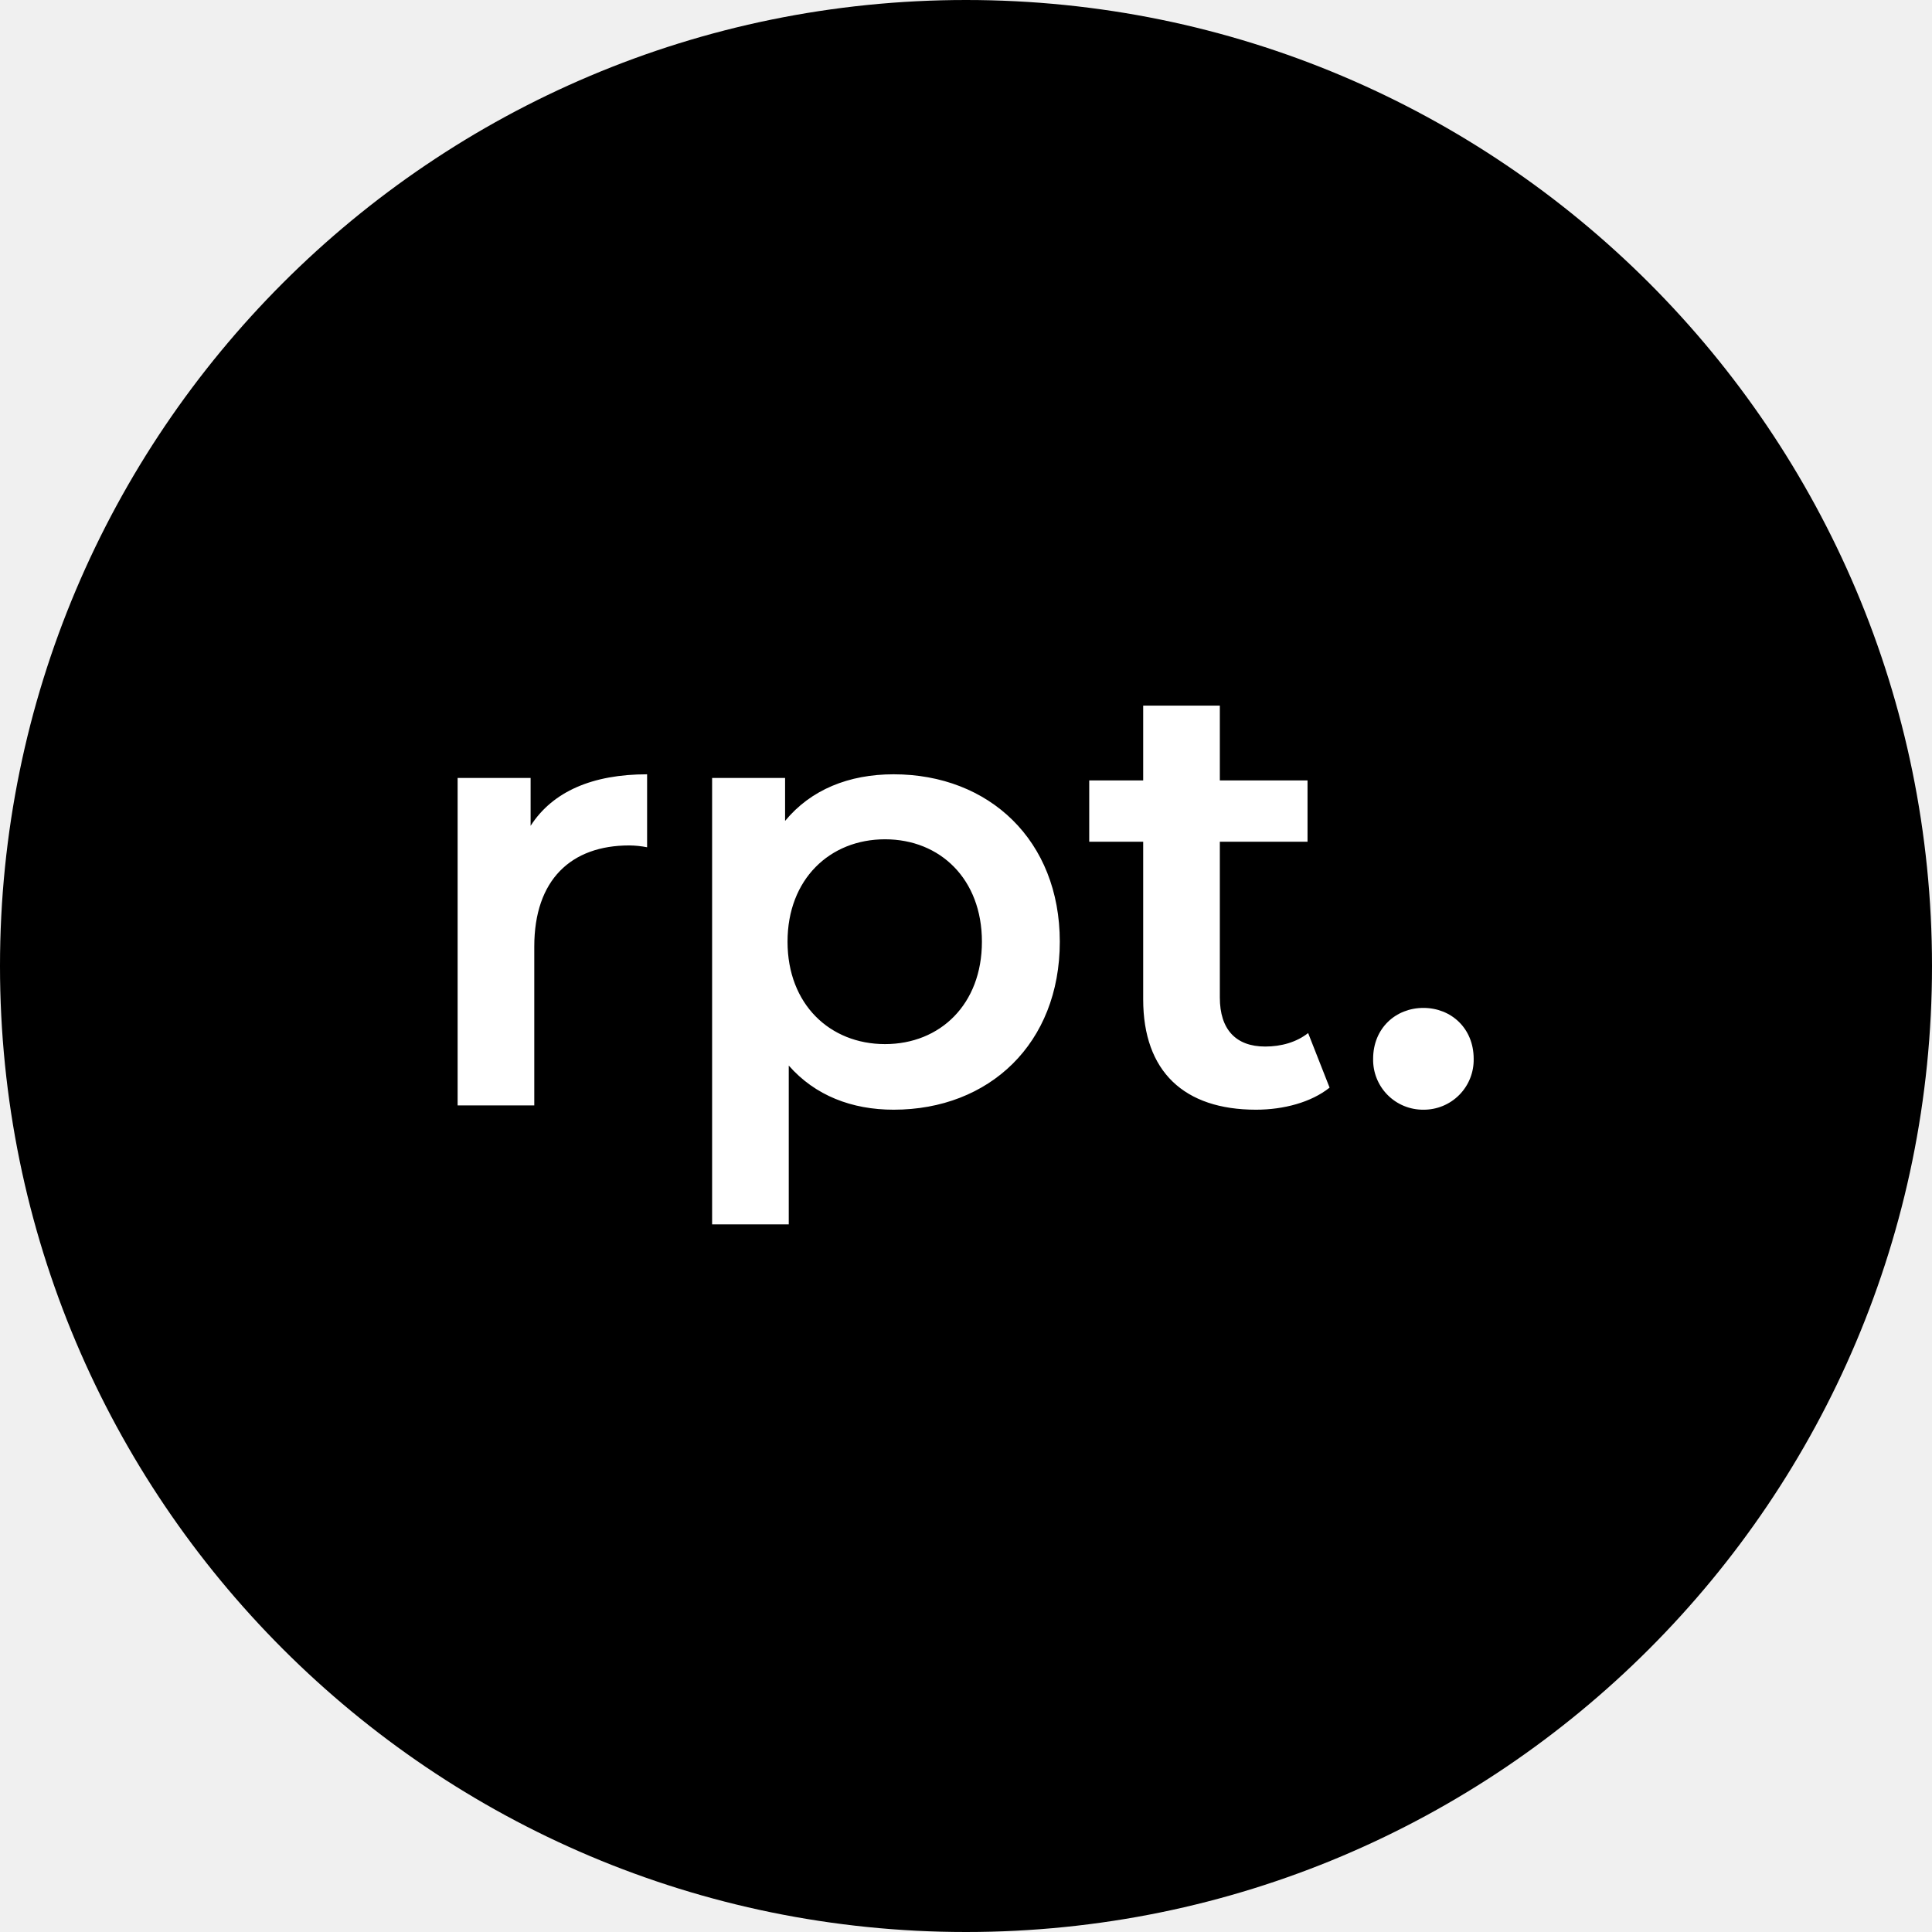
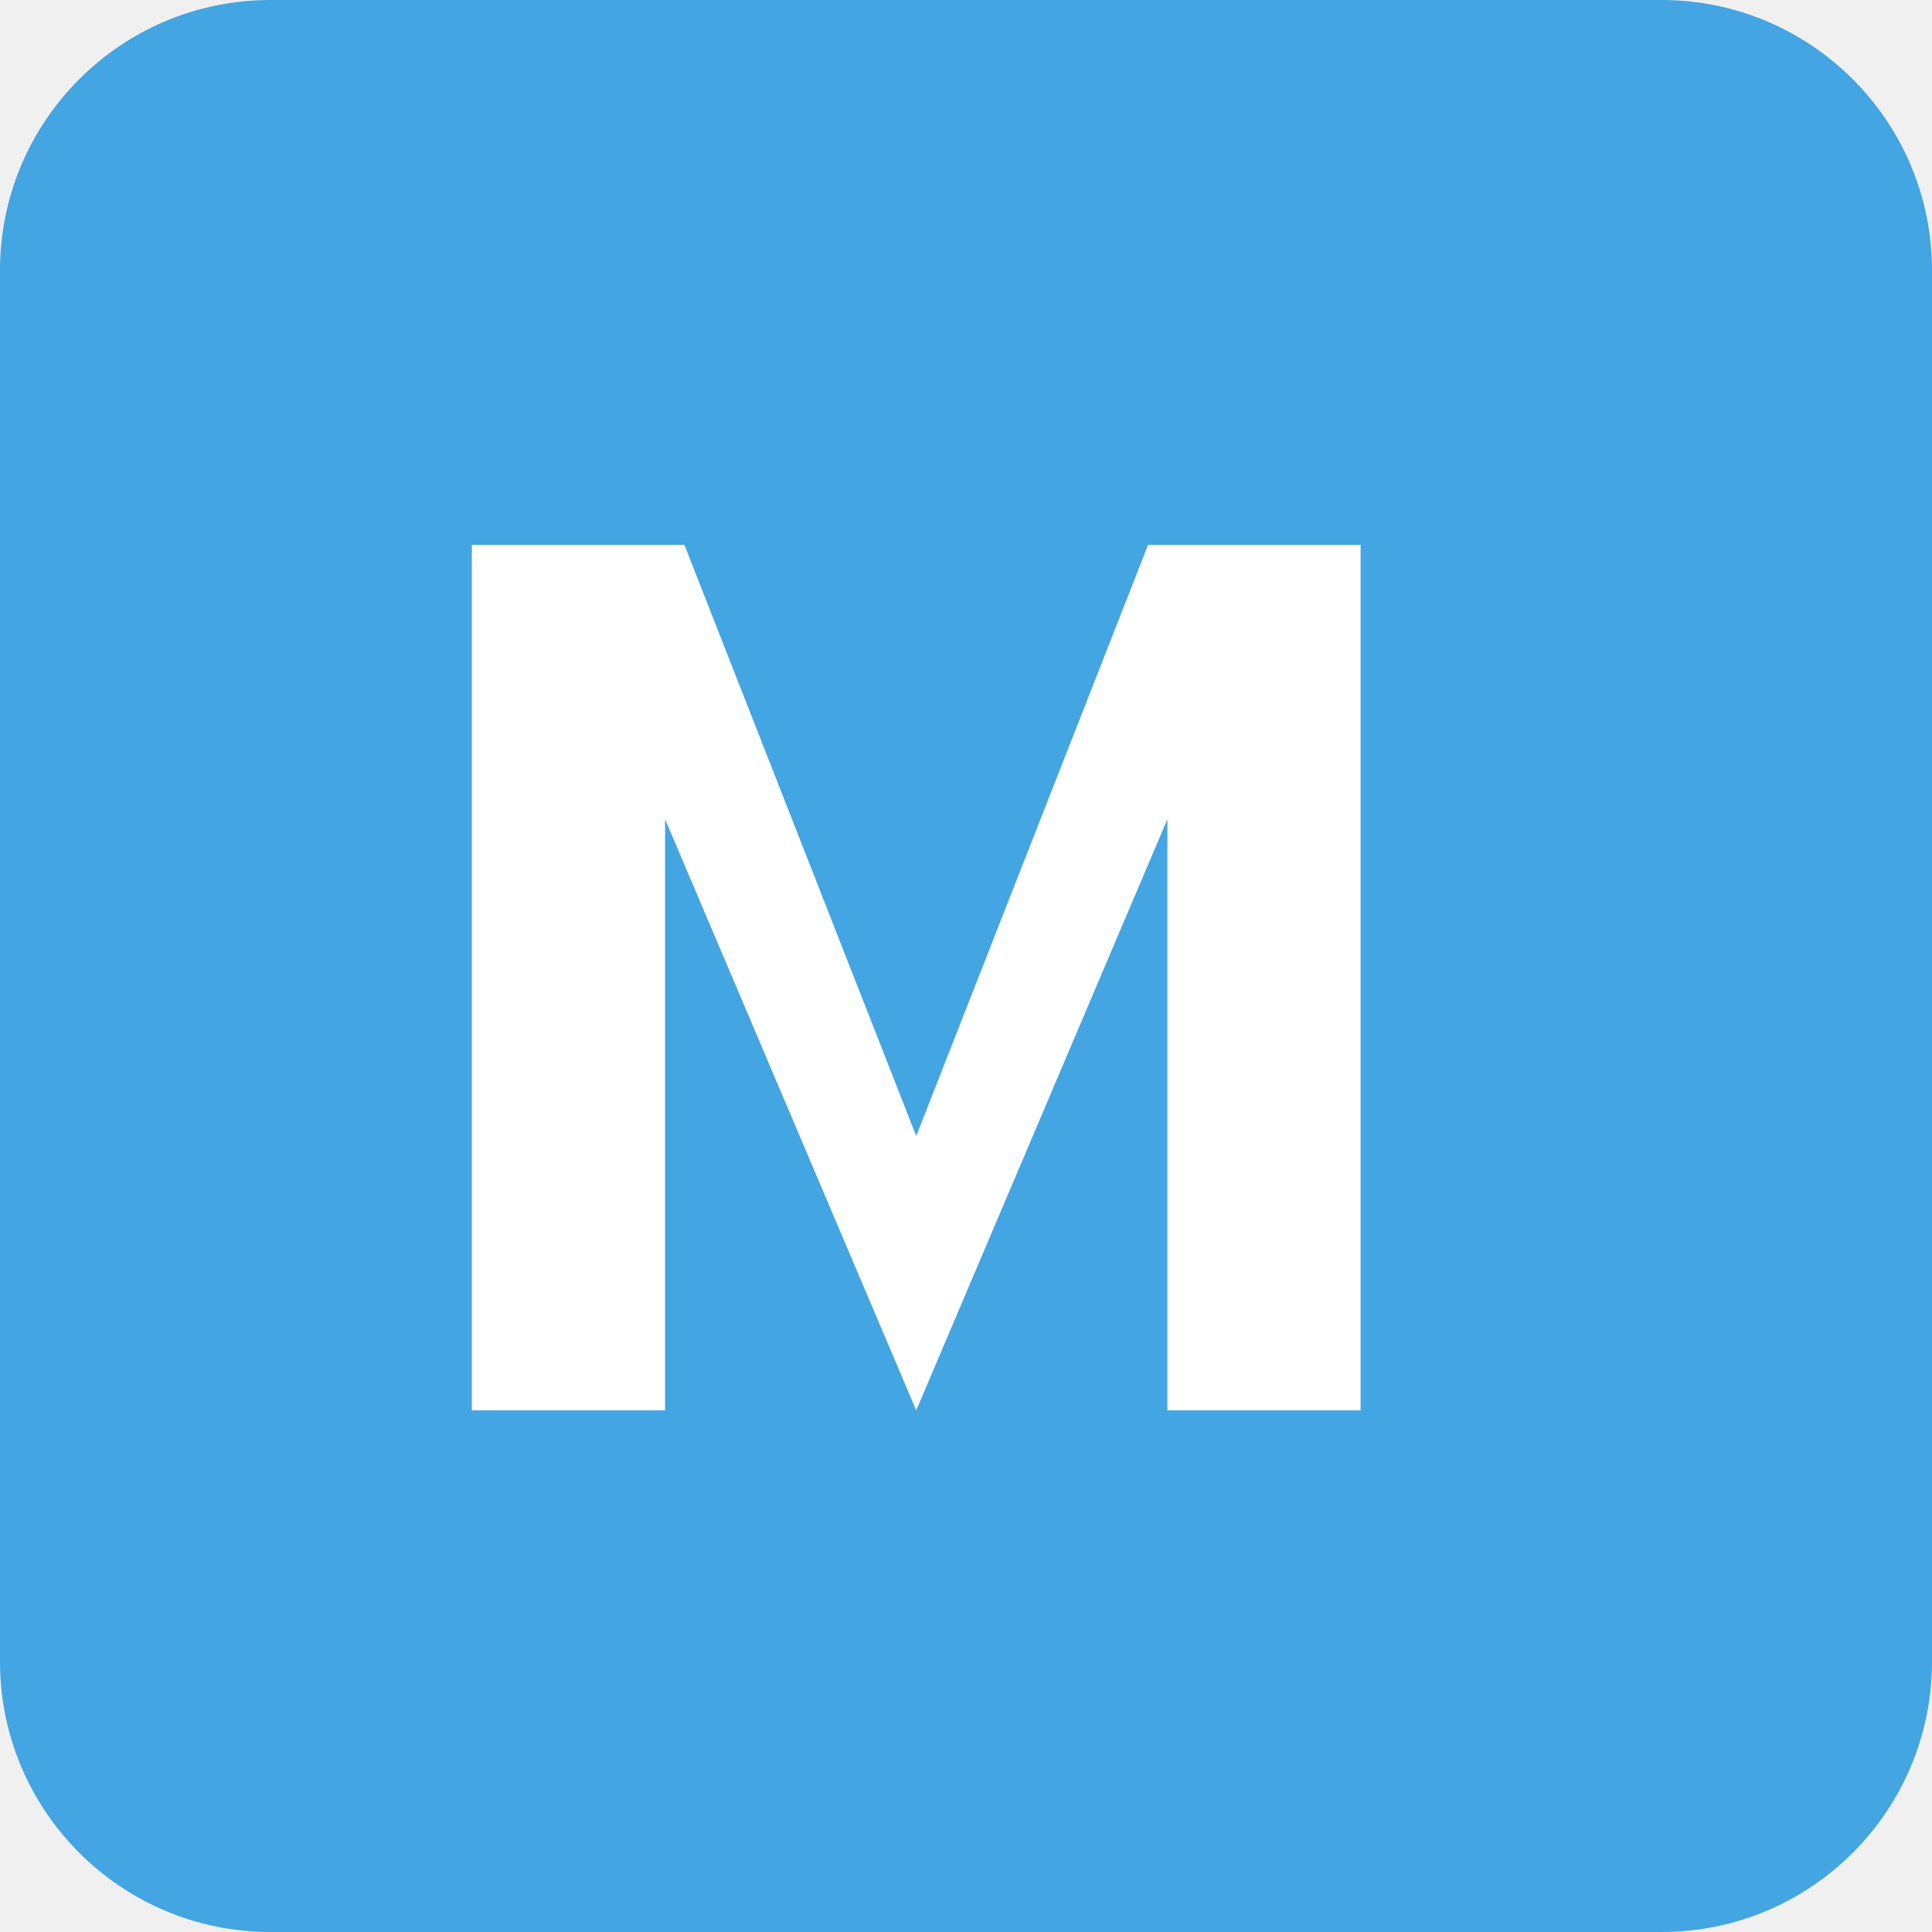
- <svg xmlns="http://www.w3.org/2000/svg" width="857" height="857" viewBox="0 0 857 857">
-   <g id="Group_33" data-name="Group 33" transform="translate(-5288 -2253)">
-     <circle id="Ellipse_11" data-name="Ellipse 11" cx="428.5" cy="428.5" r="428.5" transform="translate(5288 2253)" />
-     <path id="Path_22" data-name="Path 22" d="M54.672-124.032v-21.216H22.3V0h34V-70.448c0-29.648,16.32-44.88,42.16-44.88a43.163,43.163,0,0,1,7.888.816V-146.88C82.144-146.88,64.464-139.264,54.672-124.032ZM215.7-146.88c-19.856,0-36.72,6.8-48.144,20.672v-19.04H135.184V52.768h34V-17.68C180.88-4.352,197.2,1.9,215.7,1.9c42.432,0,73.712-29.376,73.712-74.528C289.408-117.5,258.128-146.88,215.7-146.88ZM211.888-27.2c-24.48,0-43.248-17.68-43.248-45.424s18.768-45.424,43.248-45.424,42.976,17.68,42.976,45.424S236.368-27.2,211.888-27.2Zm187.68-4.9c-5.168,4.08-11.968,5.984-19.04,5.984-13.056,0-20.128-7.616-20.128-21.76V-116.96h38.9v-27.2H360.4v-33.184h-34v33.184H302.464v27.2H326.4v69.9c0,32.1,18.224,48.96,50.048,48.96,12.24,0,24.48-3.264,32.64-9.792ZM450.7,1.9a22.122,22.122,0,0,0,22.3-22.576c0-13.6-10.064-22.576-22.3-22.576s-22.3,8.976-22.3,22.576A22.122,22.122,0,0,0,450.7,1.9Z" transform="translate(5468.696 2743.344)" fill="#fff" />
-   </g>
+ <svg xmlns="http://www.w3.org/2000/svg" width="100" height="100" viewBox="0 0 100 100" fill="none">
+   <rect width="100" height="100" rx="14" fill="#43a5e2" />
+   <path d="M24.424 73L24.424 28.2H35.424L47.424 58.8L59.424 28.2H70.424L70.424 73H60.424L60.424 42.4L47.424 73L34.424 42.4L34.424 73H24.424Z" fill="white" />
</svg>
